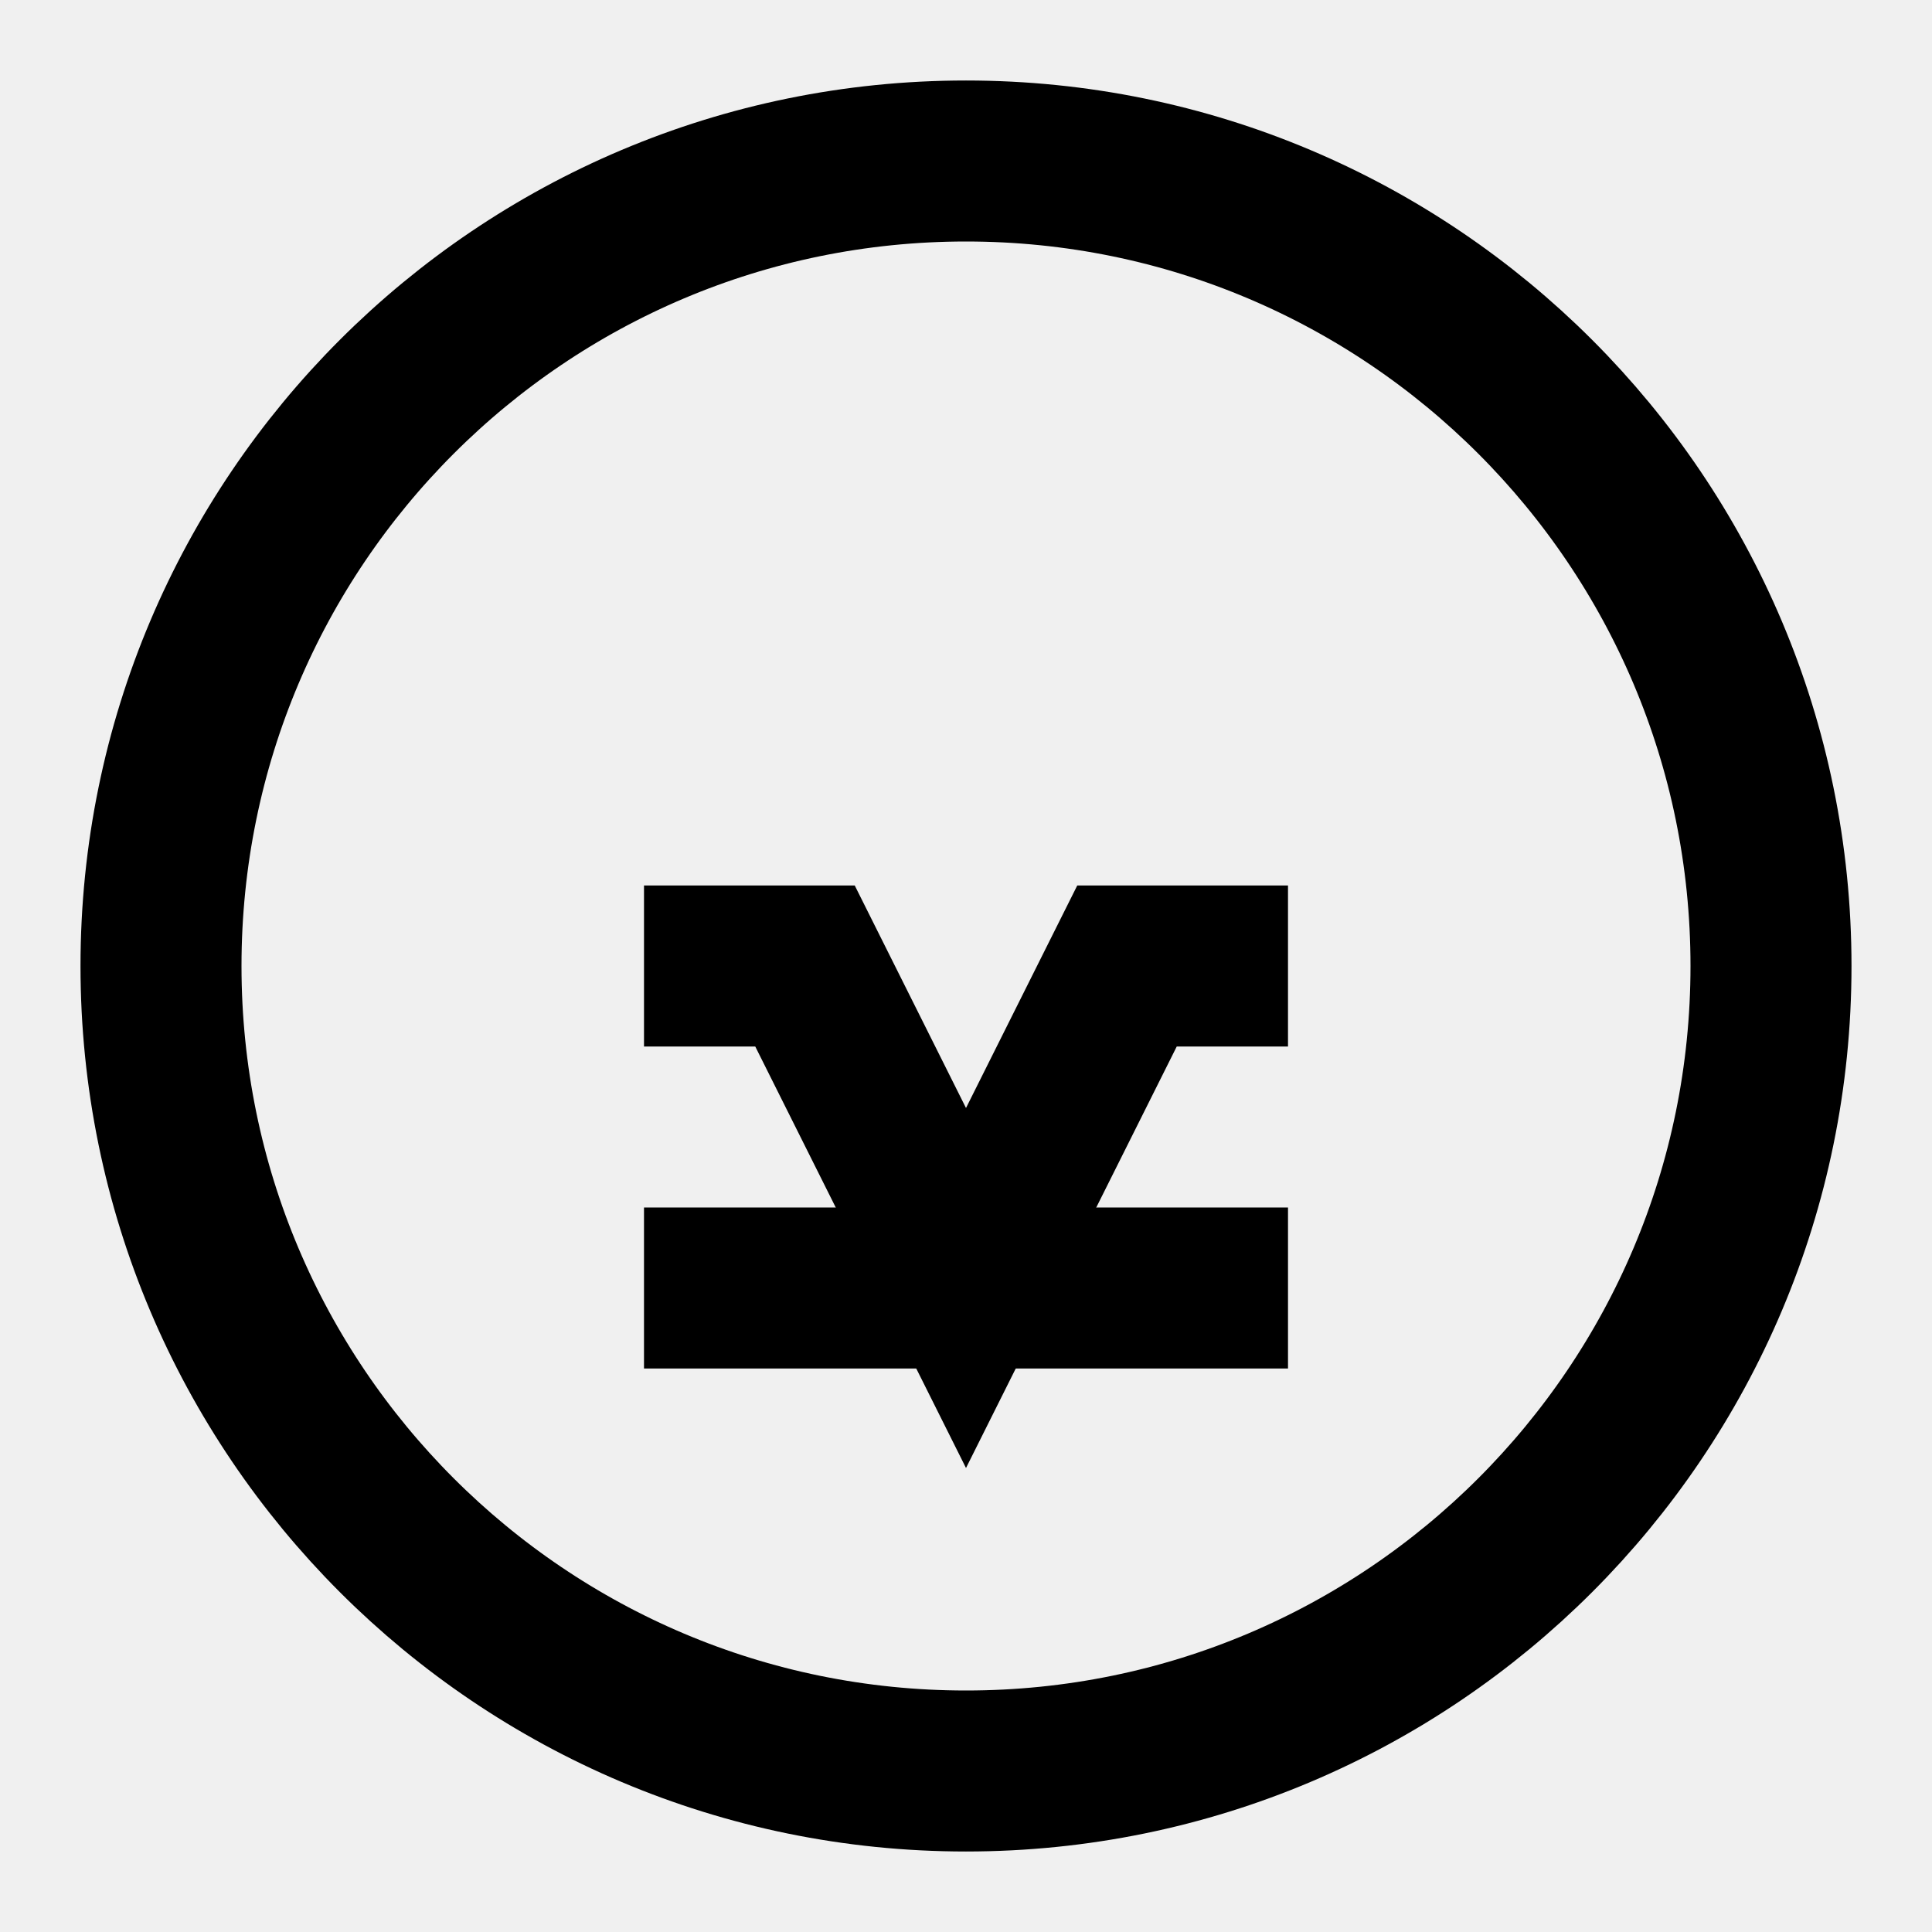
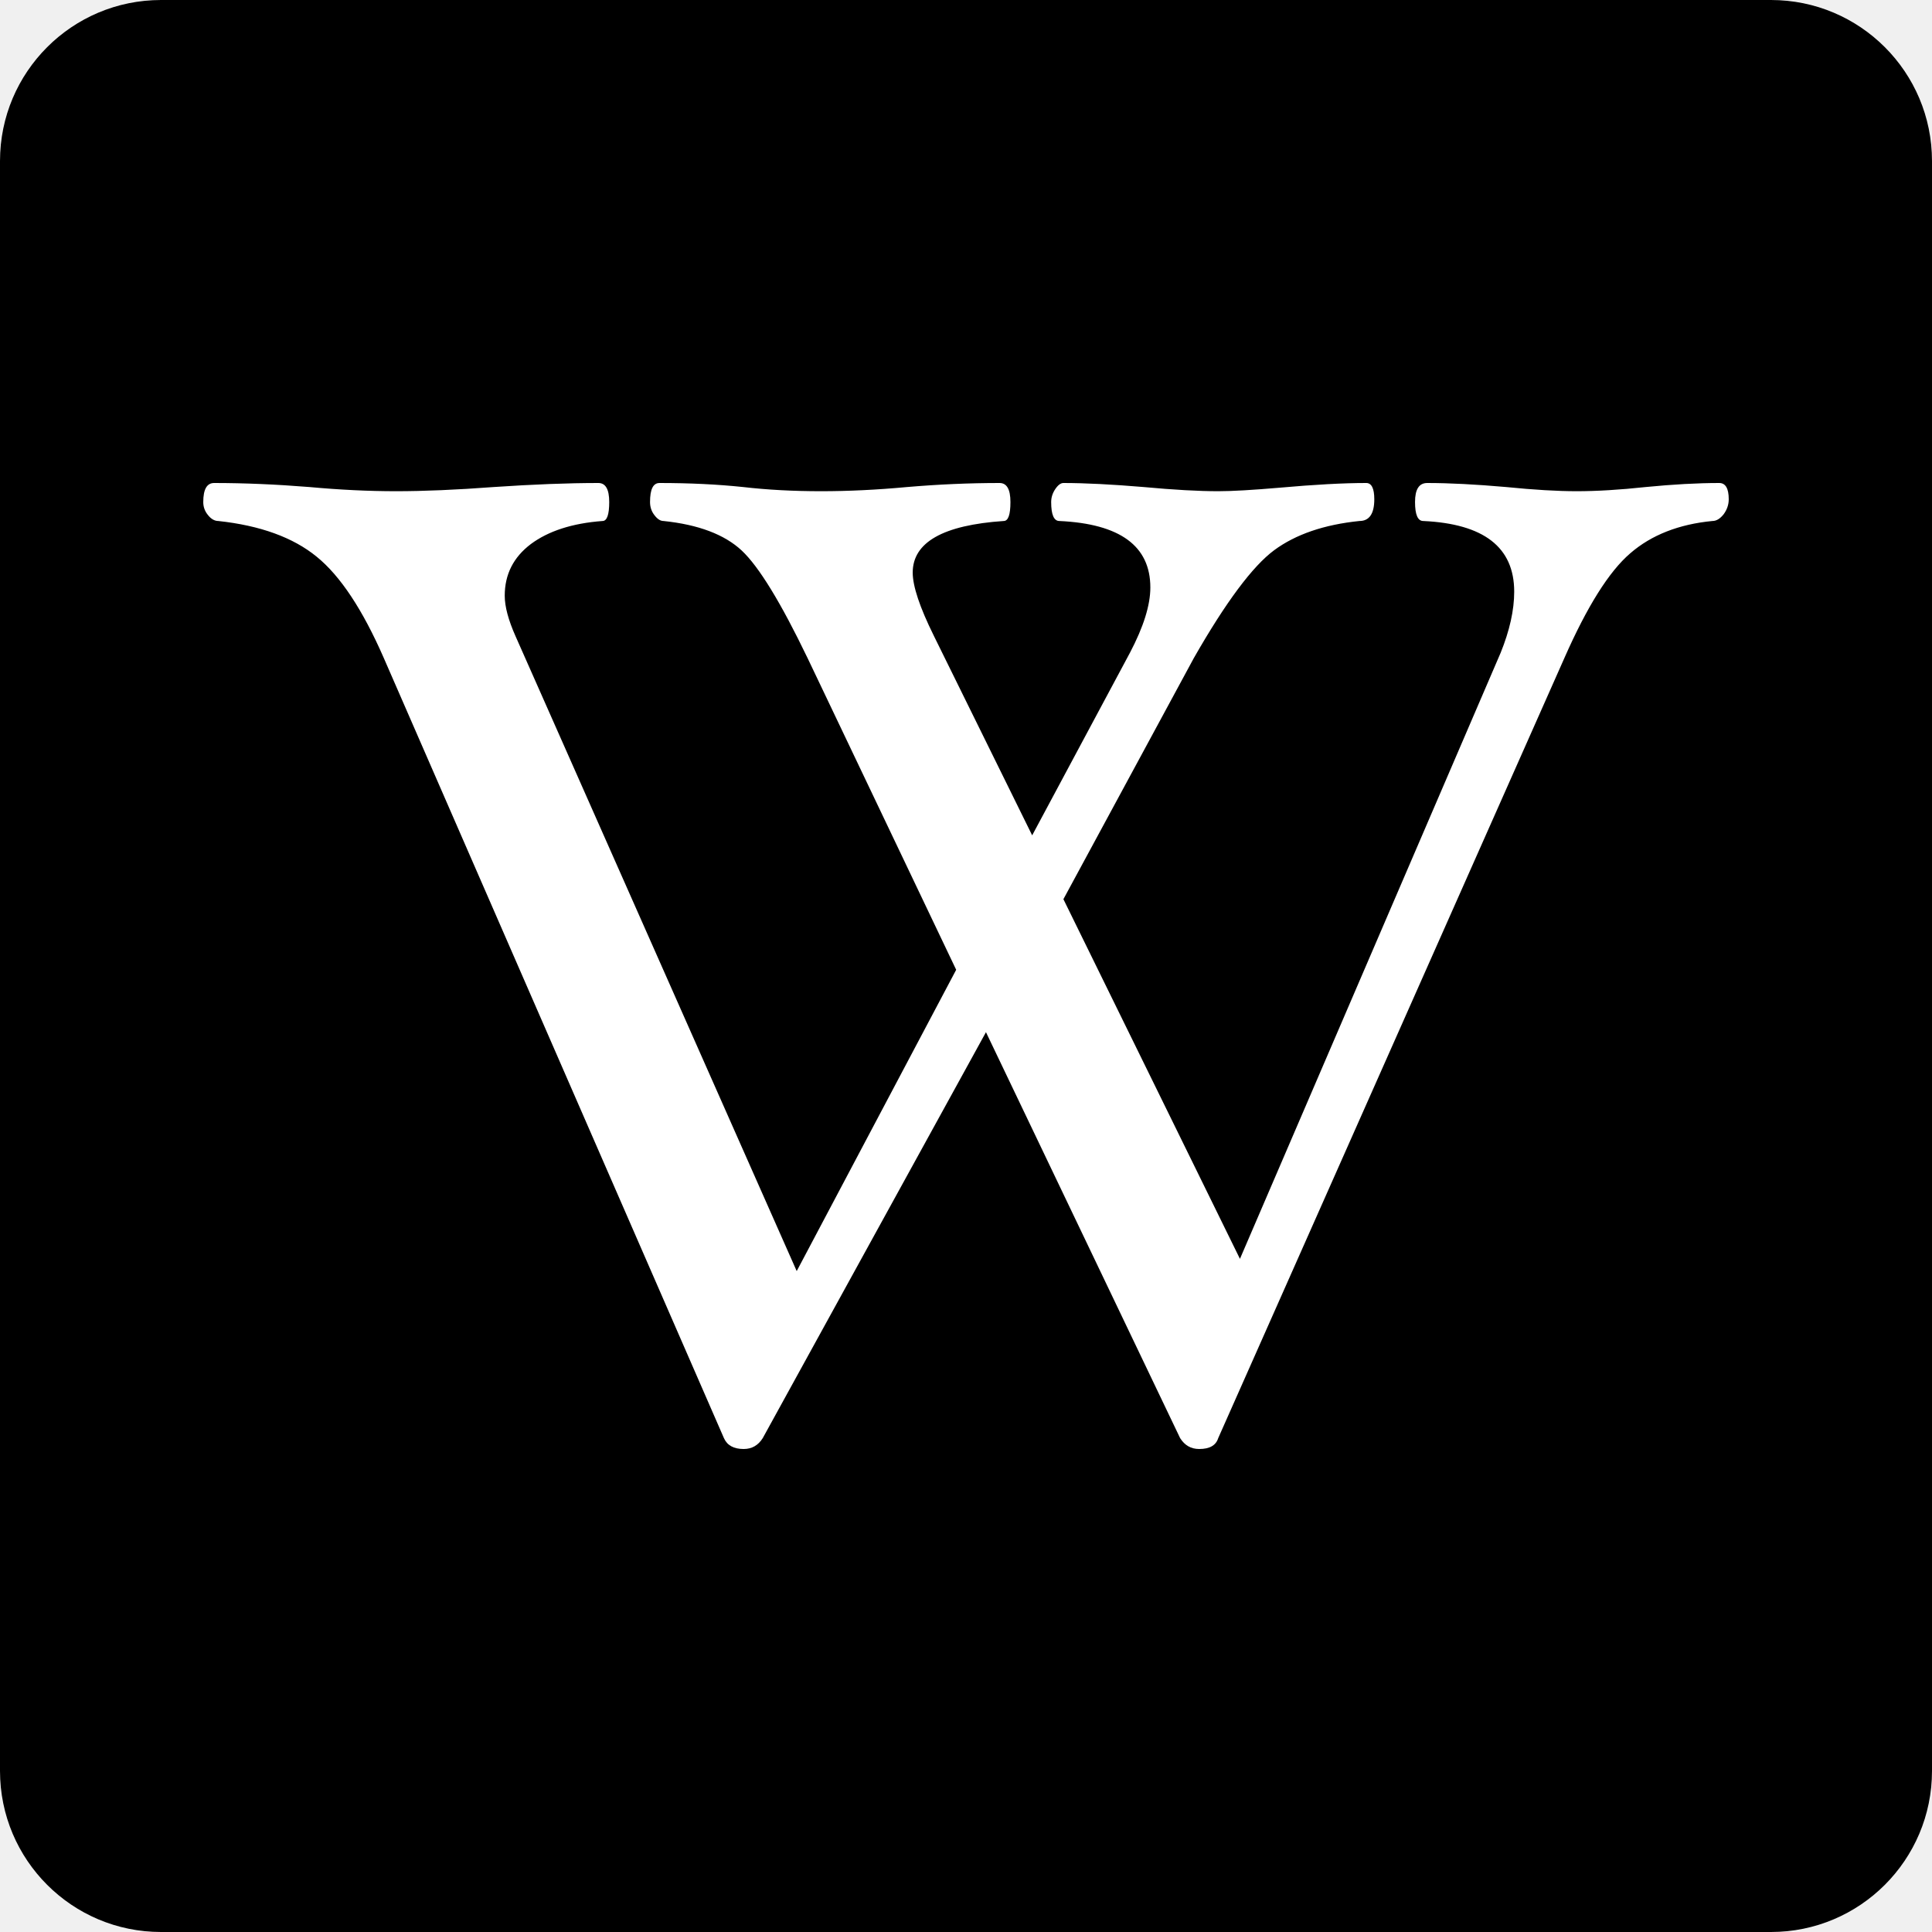
- <svg xmlns="http://www.w3.org/2000/svg" viewBox="0 0 24 24" width="16" height="16" fill="none" stroke="currentColor" stroke-width="2">
-   <circle cx="12" cy="12" r="10" />
-   <path d="M8 12h2l2 4 2-4h2" />
-   <path d="M8 16h8" />
+ <svg xmlns="http://www.w3.org/2000/svg" width="24" height="24" viewBox="0 0 24 24" fill="none">
+   <rect width="24" height="24" rx="2" fill="white" />
+   <mask id="mask0_3_907" style="mask-type:luminance" maskUnits="userSpaceOnUse" x="0" y="0" width="24" height="24">
+     <rect width="24" height="24" rx="2" fill="white" />
+   </mask>
+   <g mask="url(#mask0_3_907)">
+     <rect width="24" height="24" fill="black" />
+     <path fill-rule="evenodd" clip-rule="evenodd" d="M21.475 6.202C21.475 6.27 21.453 6.332 21.412 6.388C21.368 6.443 21.323 6.472 21.272 6.472C20.857 6.512 20.515 6.645 20.252 6.873C19.987 7.1 19.715 7.535 19.433 8.175L15.133 17.865C15.105 17.955 15.027 18 14.897 18C14.795 18 14.717 17.955 14.66 17.865L12.248 12.822L9.475 17.865C9.418 17.955 9.34 18 9.238 18C9.115 18 9.033 17.955 8.993 17.865L4.768 8.175C4.505 7.573 4.227 7.153 3.933 6.915C3.642 6.677 3.233 6.528 2.712 6.472C2.667 6.472 2.623 6.448 2.585 6.4C2.545 6.353 2.525 6.298 2.525 6.237C2.525 6.078 2.57 6 2.66 6C3.037 6 3.43 6.017 3.842 6.05C4.223 6.085 4.583 6.102 4.92 6.102C5.263 6.102 5.668 6.085 6.135 6.05C6.623 6.017 7.057 6 7.433 6C7.523 6 7.568 6.078 7.568 6.237C7.568 6.393 7.54 6.472 7.485 6.472C7.108 6.5 6.812 6.597 6.595 6.758C6.378 6.922 6.27 7.135 6.27 7.4C6.27 7.535 6.315 7.703 6.405 7.905L9.897 15.79L11.878 12.047L10.032 8.175C9.7 7.485 9.427 7.038 9.213 6.838C9 6.64 8.677 6.517 8.243 6.472C8.203 6.472 8.167 6.448 8.13 6.4C8.093 6.353 8.075 6.298 8.075 6.237C8.075 6.078 8.113 6 8.193 6C8.57 6 8.915 6.017 9.23 6.05C9.533 6.085 9.857 6.102 10.2 6.102C10.537 6.102 10.893 6.085 11.27 6.05C11.658 6.017 12.04 6 12.417 6C12.507 6 12.552 6.078 12.552 6.237C12.552 6.393 12.525 6.472 12.468 6.472C11.715 6.523 11.338 6.737 11.338 7.113C11.338 7.282 11.425 7.543 11.6 7.897L12.822 10.377L14.037 8.108C14.205 7.788 14.29 7.518 14.29 7.298C14.29 6.782 13.913 6.507 13.16 6.472C13.092 6.472 13.058 6.393 13.058 6.237C13.058 6.18 13.075 6.127 13.108 6.077C13.143 6.025 13.177 6 13.21 6C13.48 6 13.812 6.017 14.205 6.05C14.582 6.085 14.892 6.102 15.133 6.102C15.307 6.102 15.563 6.087 15.9 6.058C16.327 6.02 16.685 6 16.972 6C17.038 6 17.072 6.067 17.072 6.202C17.072 6.382 17.01 6.472 16.887 6.472C16.448 6.517 16.095 6.638 15.828 6.835C15.562 7.032 15.228 7.478 14.83 8.175L13.21 11.17L15.403 15.638L18.642 8.108C18.753 7.833 18.81 7.58 18.81 7.35C18.81 6.798 18.433 6.507 17.68 6.472C17.612 6.472 17.578 6.393 17.578 6.237C17.578 6.078 17.628 6 17.73 6C18.005 6 18.332 6.017 18.708 6.05C19.057 6.085 19.35 6.102 19.585 6.102C19.833 6.102 20.12 6.085 20.445 6.05C20.783 6.017 21.087 6 21.357 6C21.435 6 21.475 6.067 21.475 6.202Z" fill="white" />
+   </g>
</svg>
